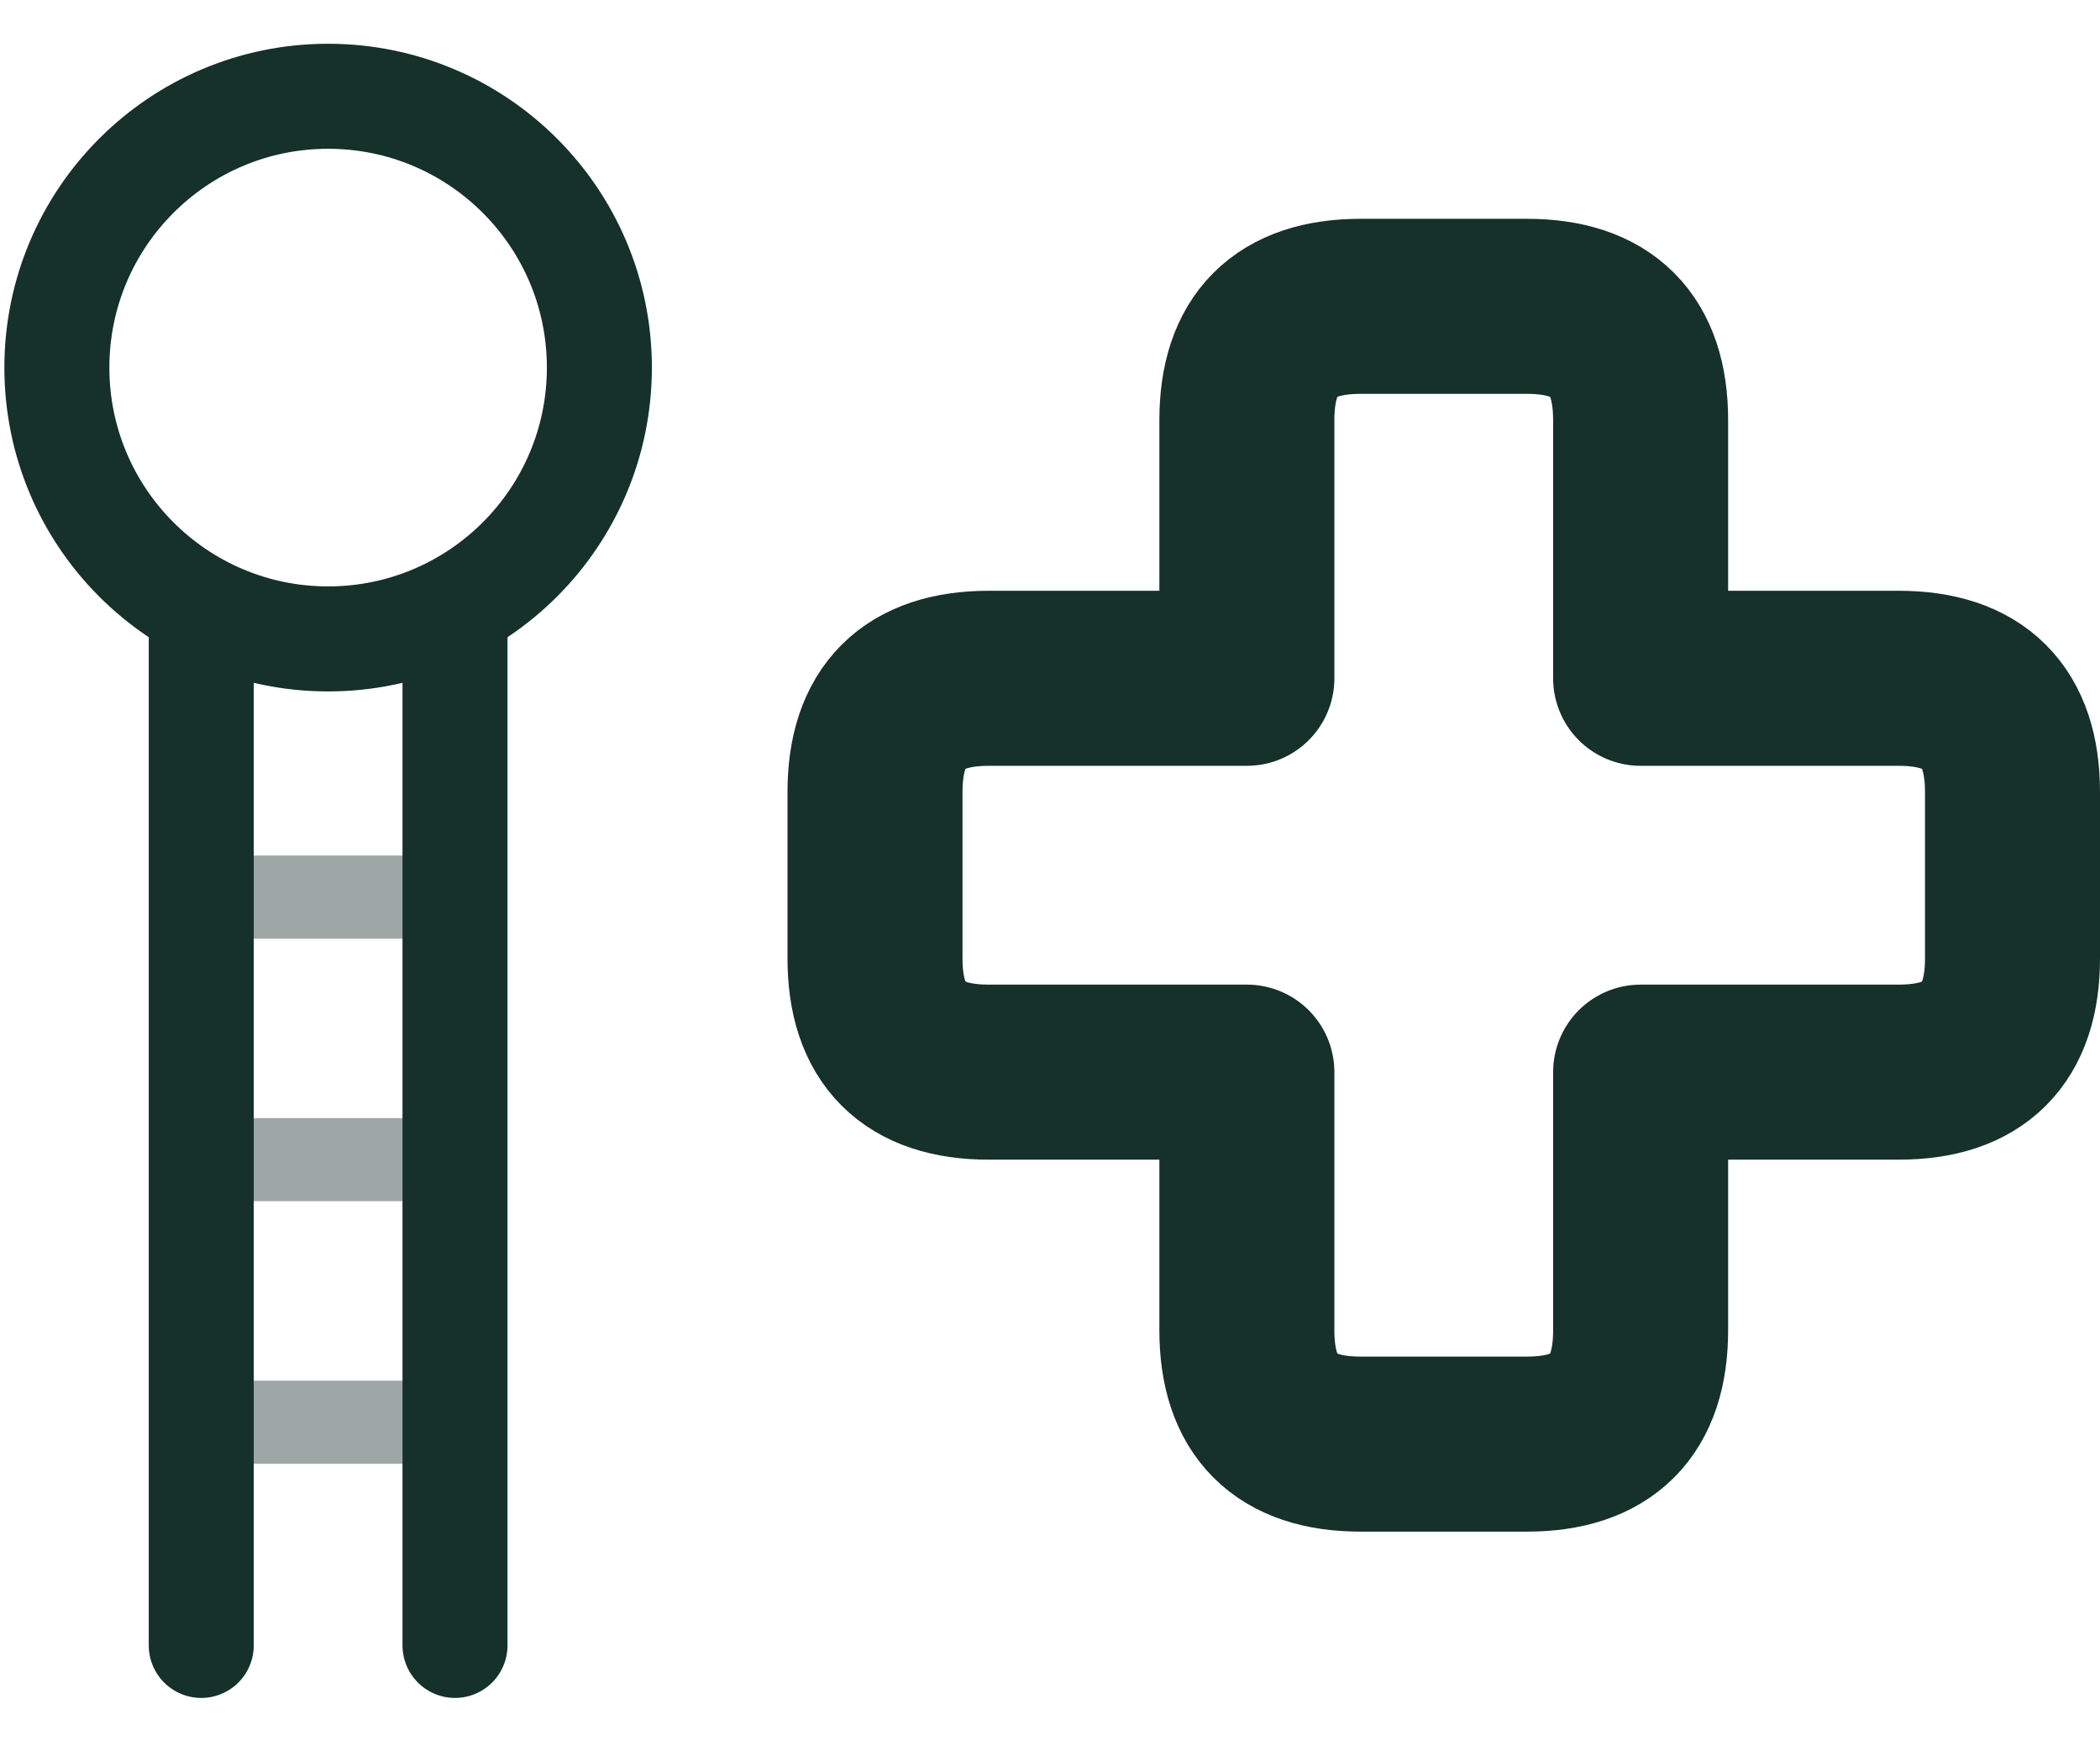
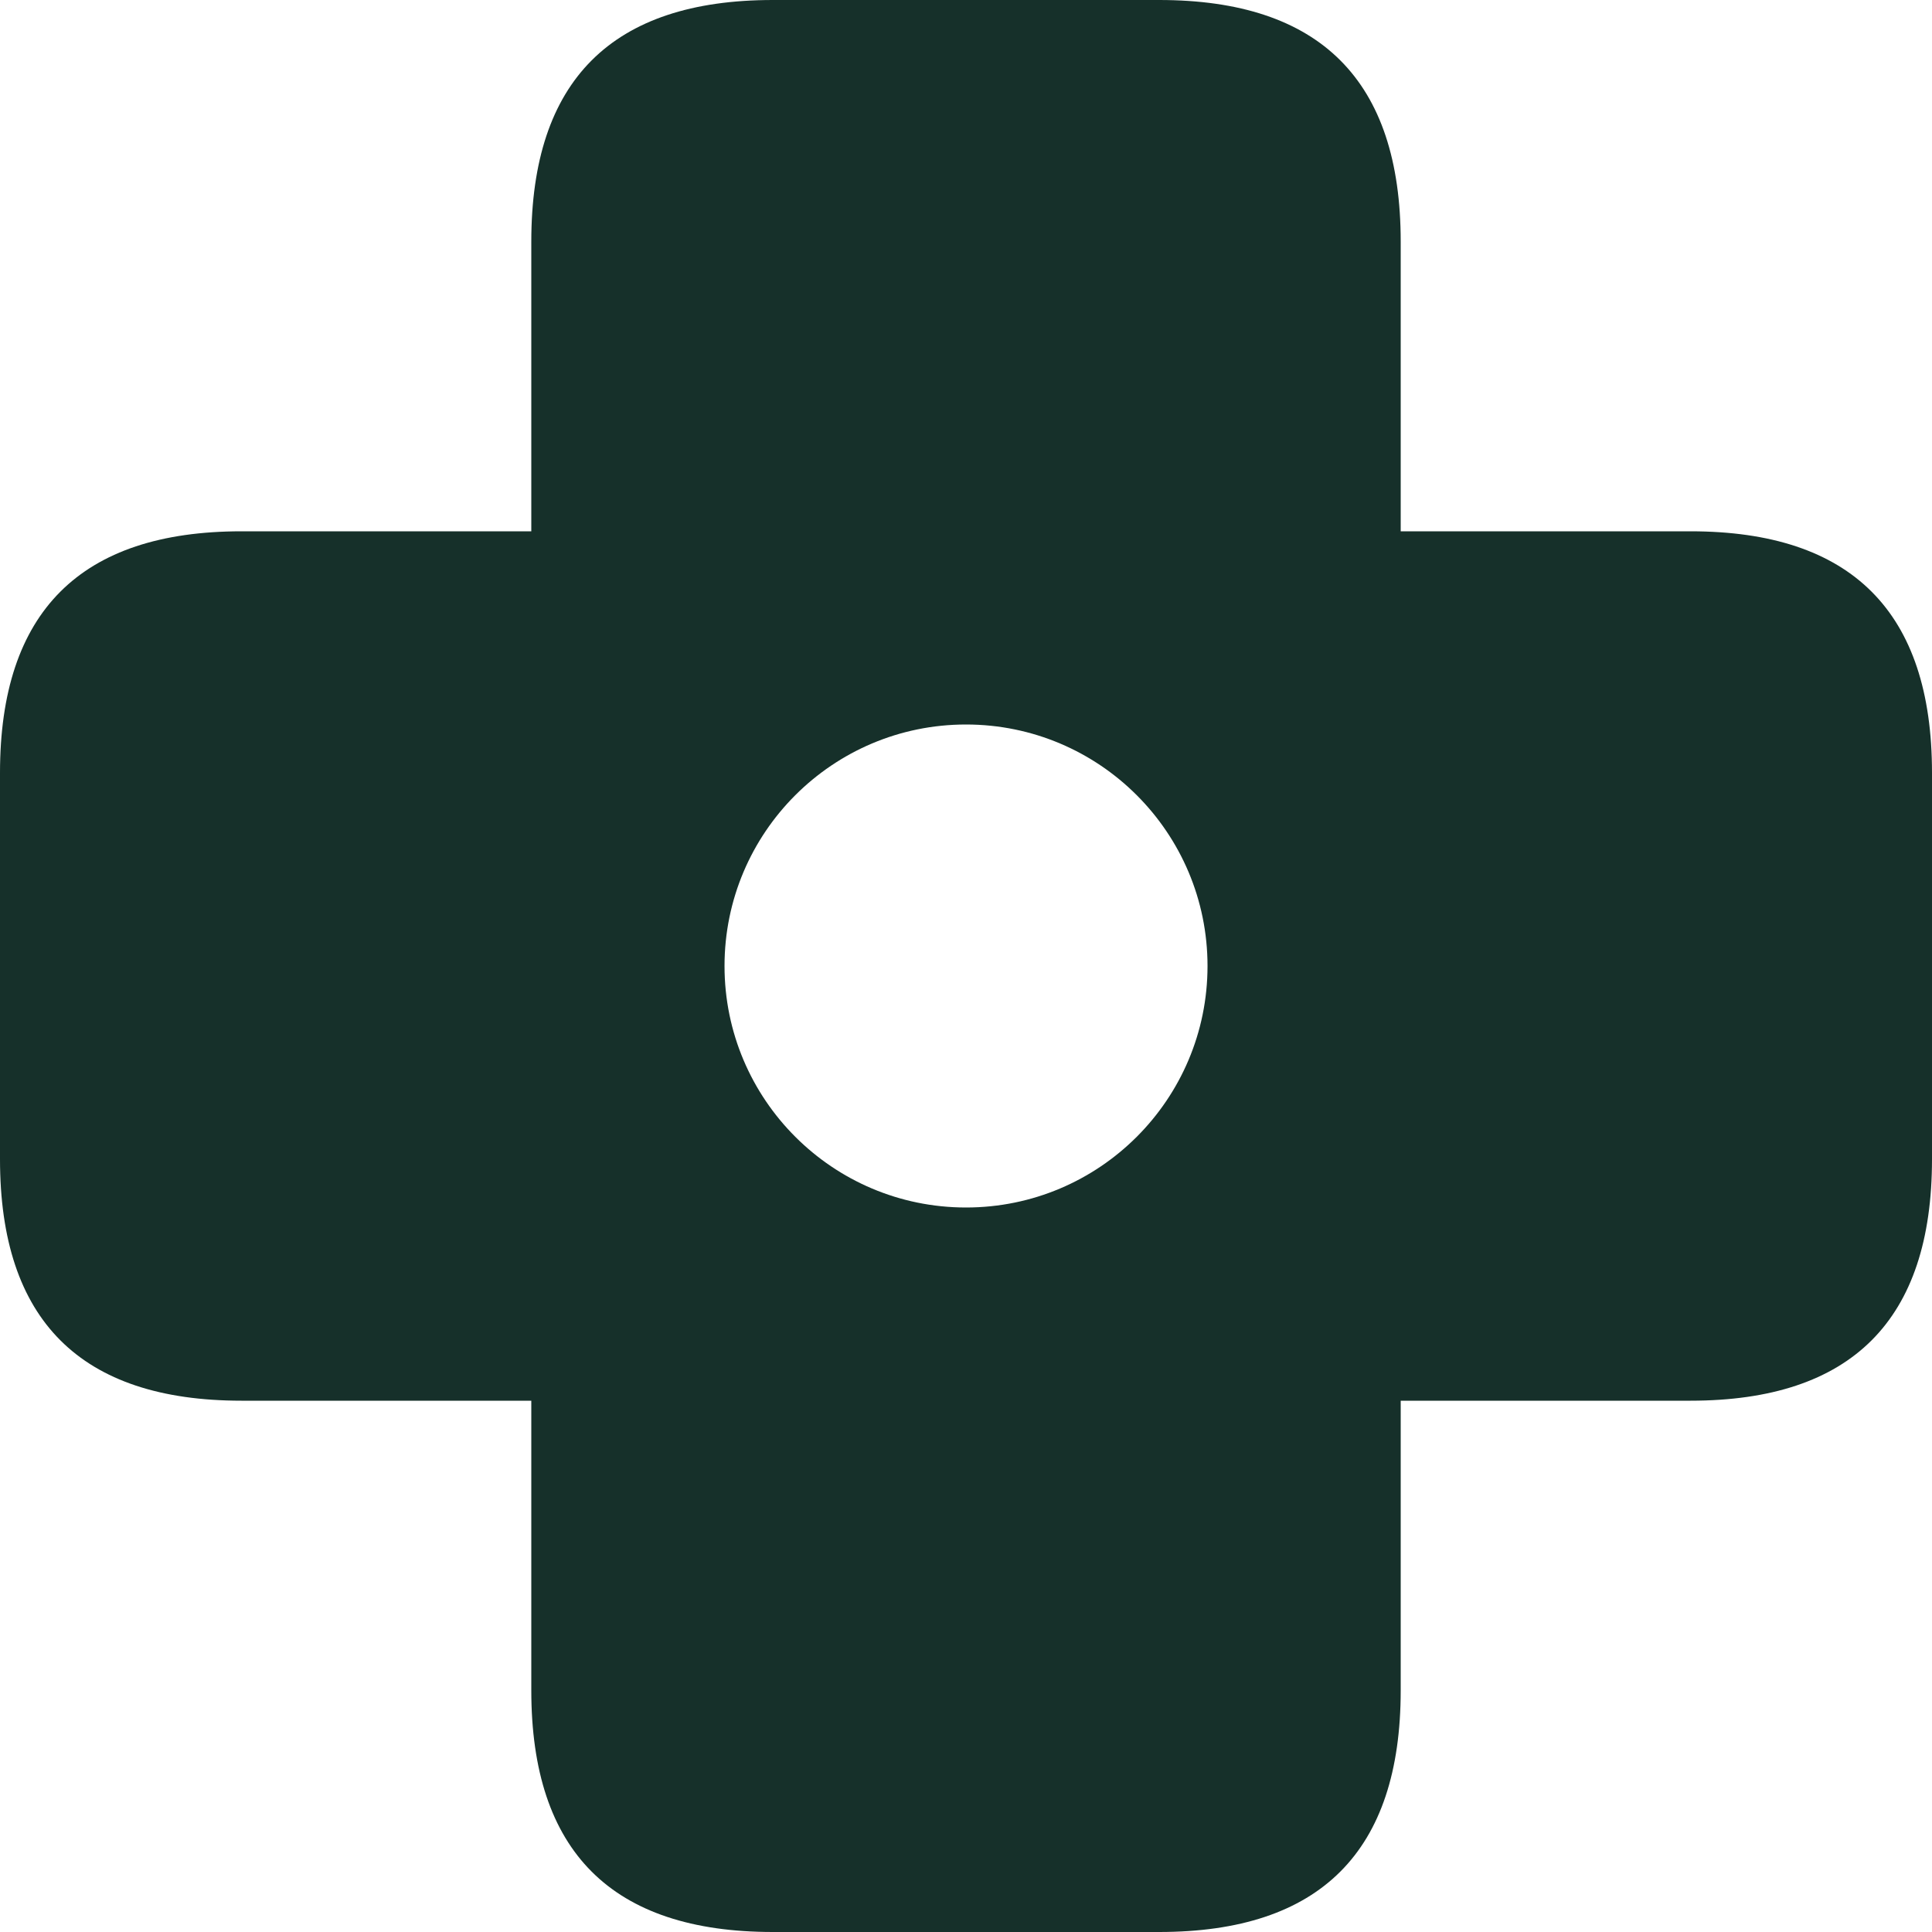
- <svg xmlns="http://www.w3.org/2000/svg" viewBox="0 0 48 40" role="img" aria-label="MirCure">
-   <g fill="none" stroke="#16302A" stroke-linecap="round" stroke-linejoin="round">
-     <circle cx="7.5" cy="8.4" r="6.2" stroke-width="2.4" />
-     <path d="M4.6 13.9V37.6M10.4 13.9V37.6" stroke-width="2.4" />
-     <path d="M4.6 20.5H10.4M4.6 26.5H10.4M4.6 32.5H10.4" stroke-width="1.9" opacity="0.42" />
-     <path d="M28.5 9.6Q28.5 7 31.1 7L34.9 7Q37.5 7 37.5 9.6L37.5 15.5L43.4 15.5Q46 15.5 46 18.1L46 21.9Q46 24.5 43.4 24.5L37.5 24.5L37.5 30.4Q37.5 33 34.9 33L31.1 33Q28.5 33 28.5 30.4L28.5 24.5L22.6 24.5Q20 24.5 20 21.9L20 18.1Q20 15.5 22.6 15.5L28.5 15.5Z" stroke-width="4" />
-   </g>
+ <svg xmlns="http://www.w3.org/2000/svg" viewBox="0 0 40 40" role="img" aria-label="MirCure">
+   <path d="M11 5Q11 0 16 0L24 0Q29 0 29 5L29 11L35 11Q40 11 40 16L40 24Q40 29 35 29L29 29L29 35Q29 40 24 40L16 40Q11 40 11 35L11 29L5 29Q0 29 0 24L0 16Q0 11 5 11L11 11ZM20 15a5 5 0 1 0 0.001 0z" fill="#16302A" fill-rule="evenodd" />
</svg>
